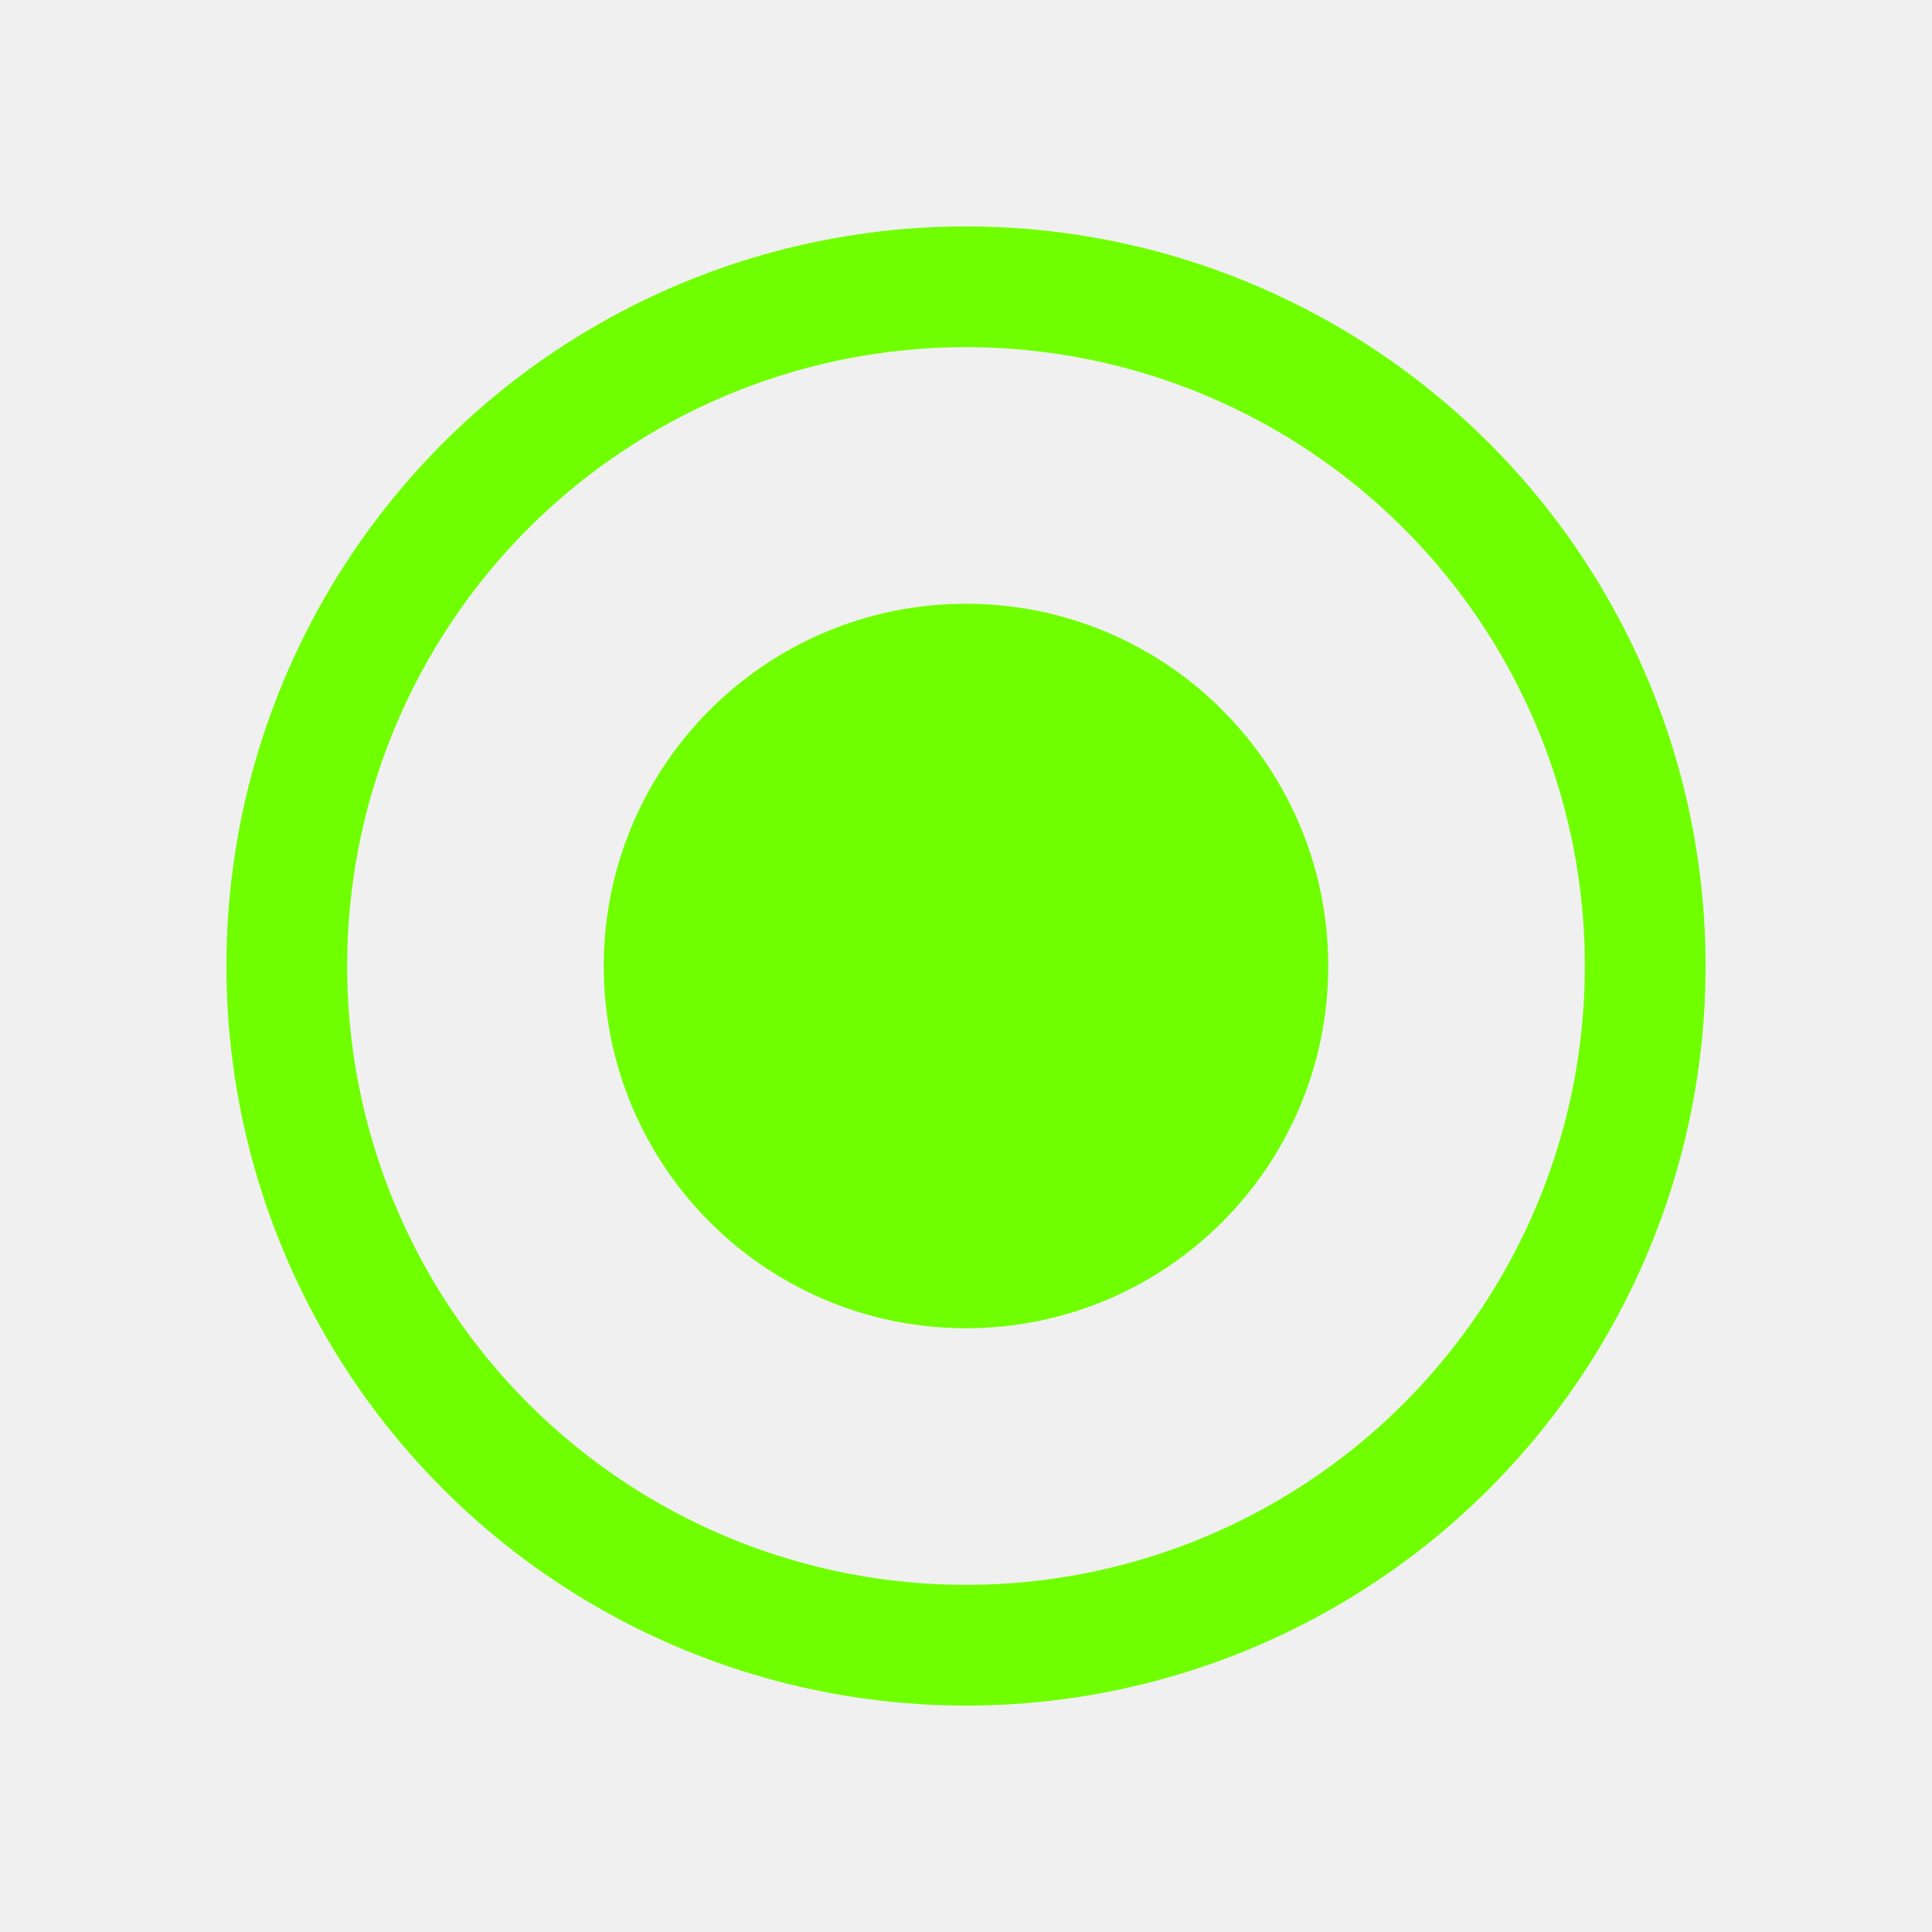
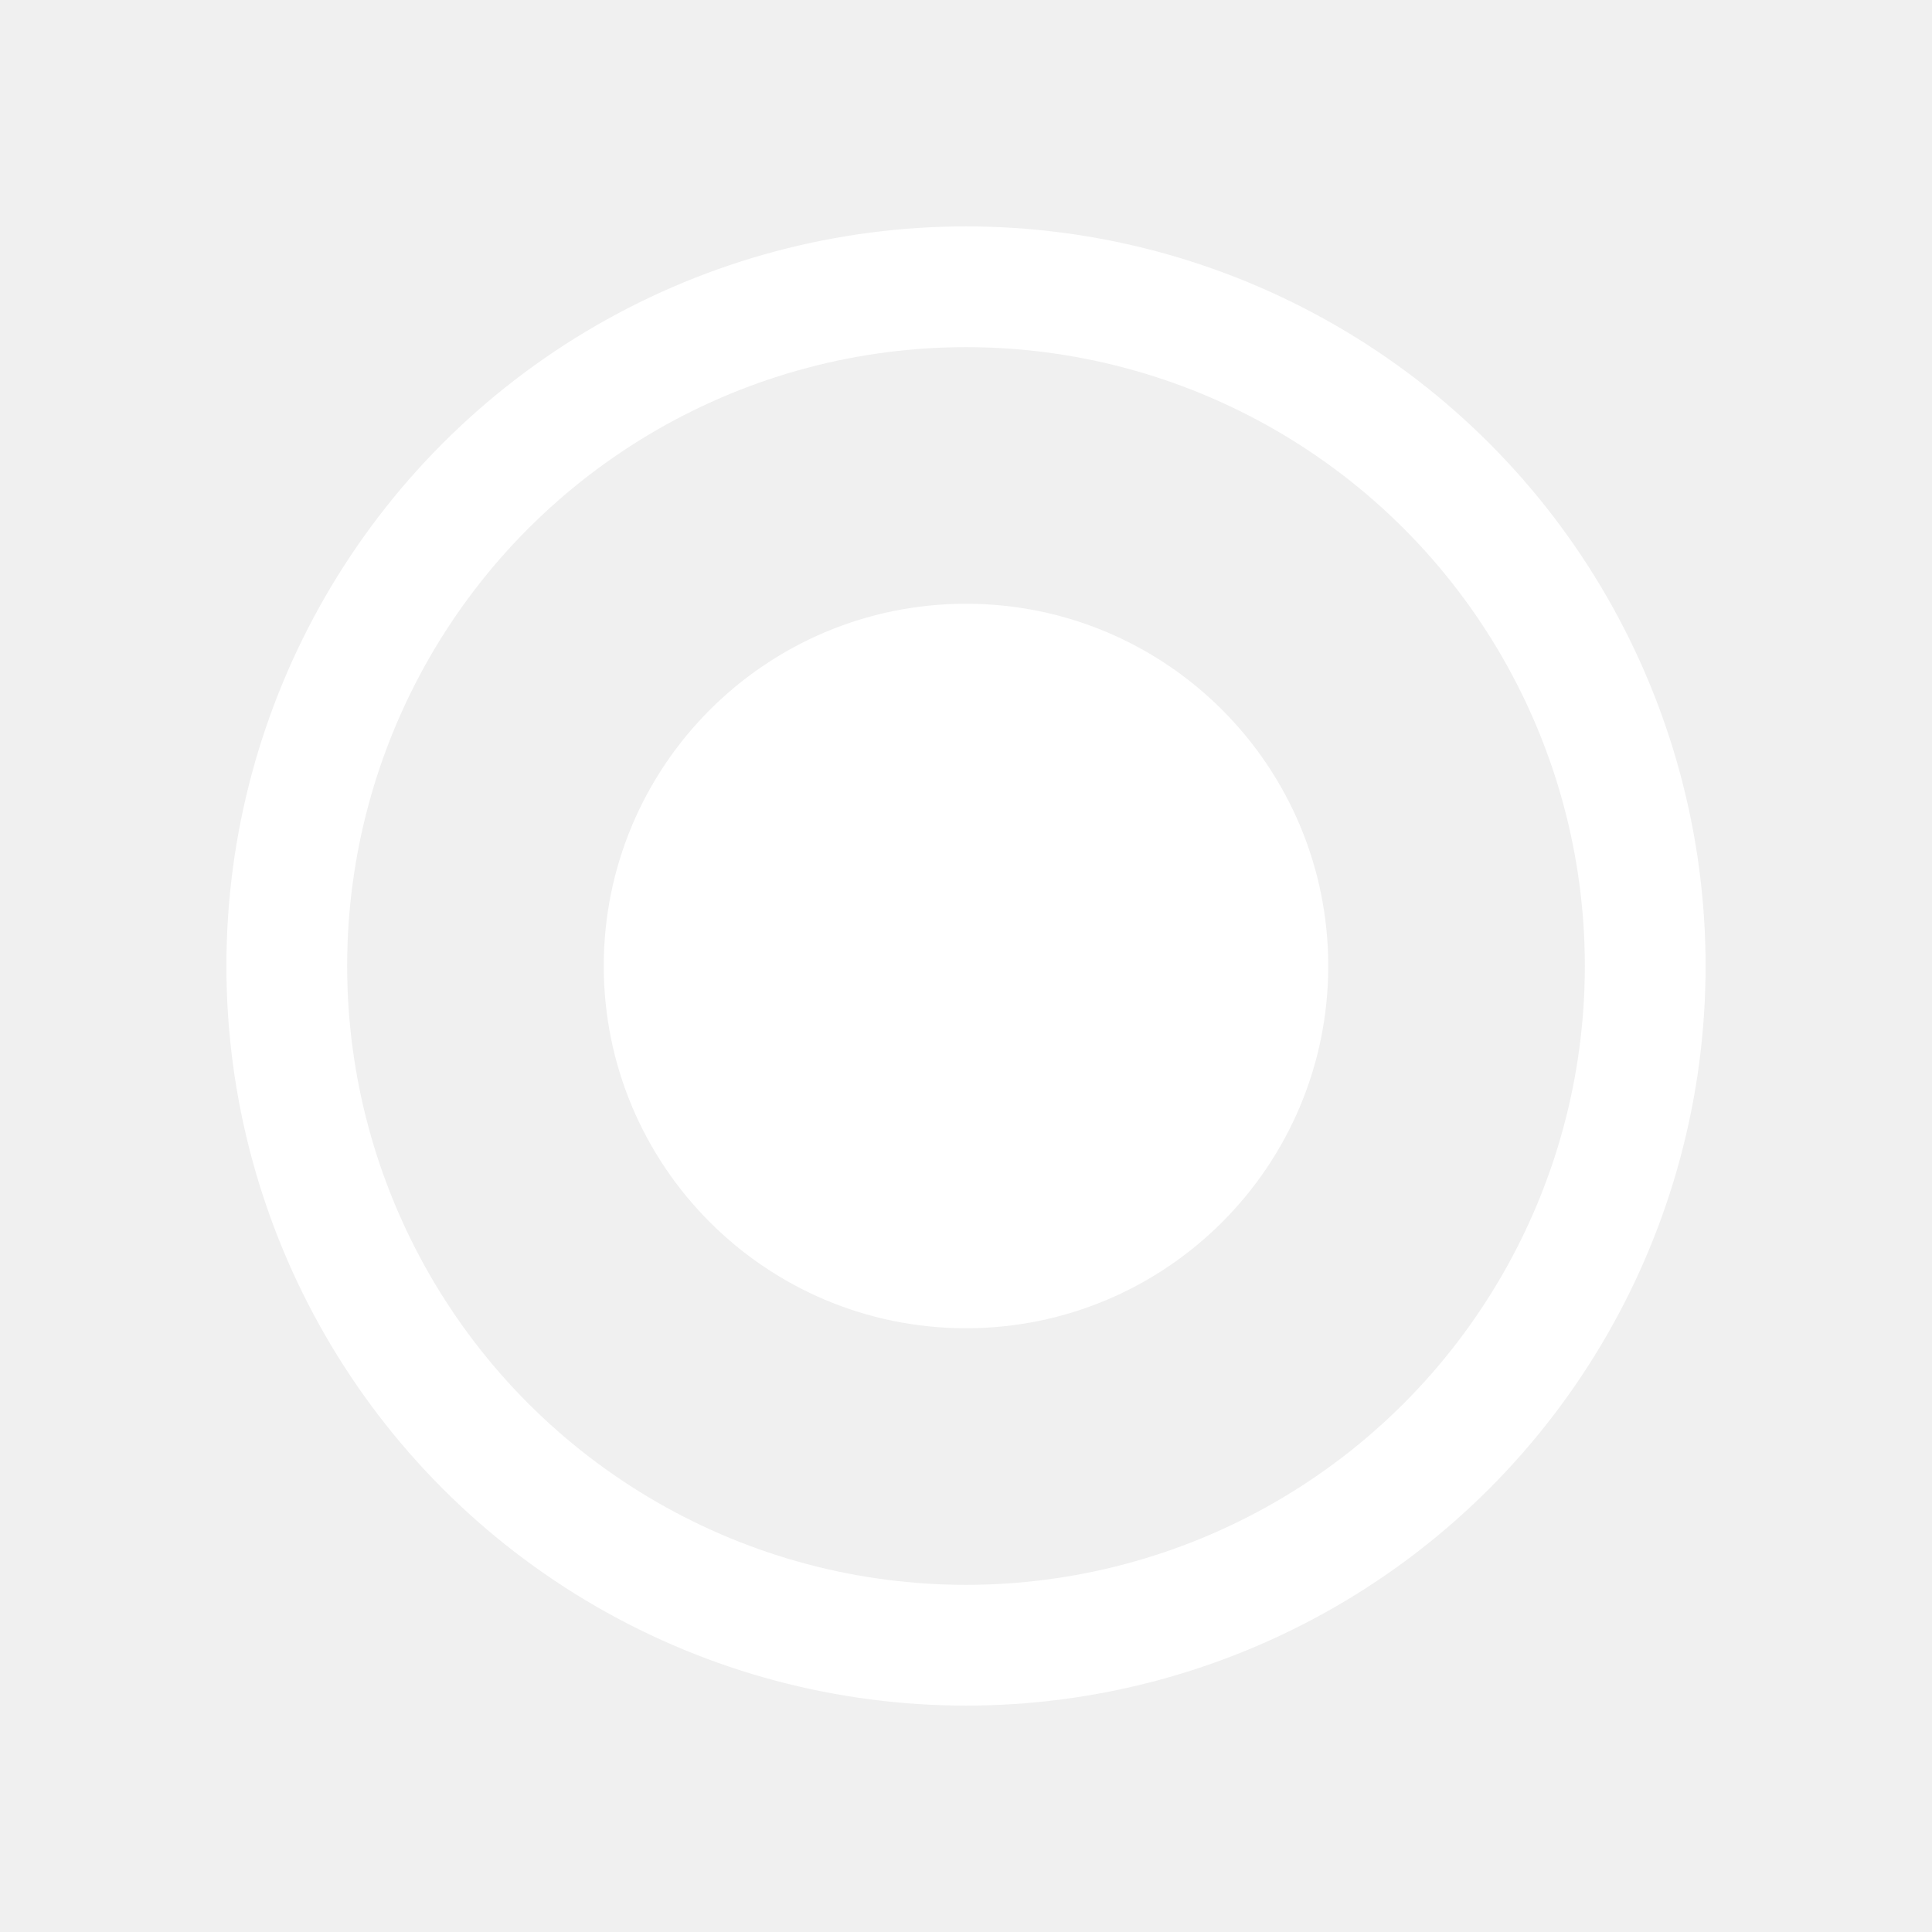
<svg xmlns="http://www.w3.org/2000/svg" width="1200pt" height="1200pt" version="1.1" viewBox="0 0 1200 1200">
-   <g fill="#70FF00" stroke="#70FF00" stroke-linejoin="round" stroke-width="4">
+   <g fill="#FFFFFF" stroke="#FFFFFF" stroke-linejoin="round" stroke-width="4">
    <path transform="scale(18.75)" d="m42 32c0 5.523-4.477 10-10 10s-10-4.477-10-10 4.477-10 10-10 10 4.477 10 10" />
    <path transform="scale(18.75)" d="m54.5 32c0 8.039-4.288 15.466-11.25 19.486-6.962 4.019-15.539 4.019-22.5 0-6.962-4.019-11.25-11.447-11.25-19.486s4.288-15.466 11.25-19.486c6.962-4.019 15.539-4.019 22.5 0 6.962 4.019 11.25 11.447 11.25 19.486" fill="none" />
  </g>
</svg>
